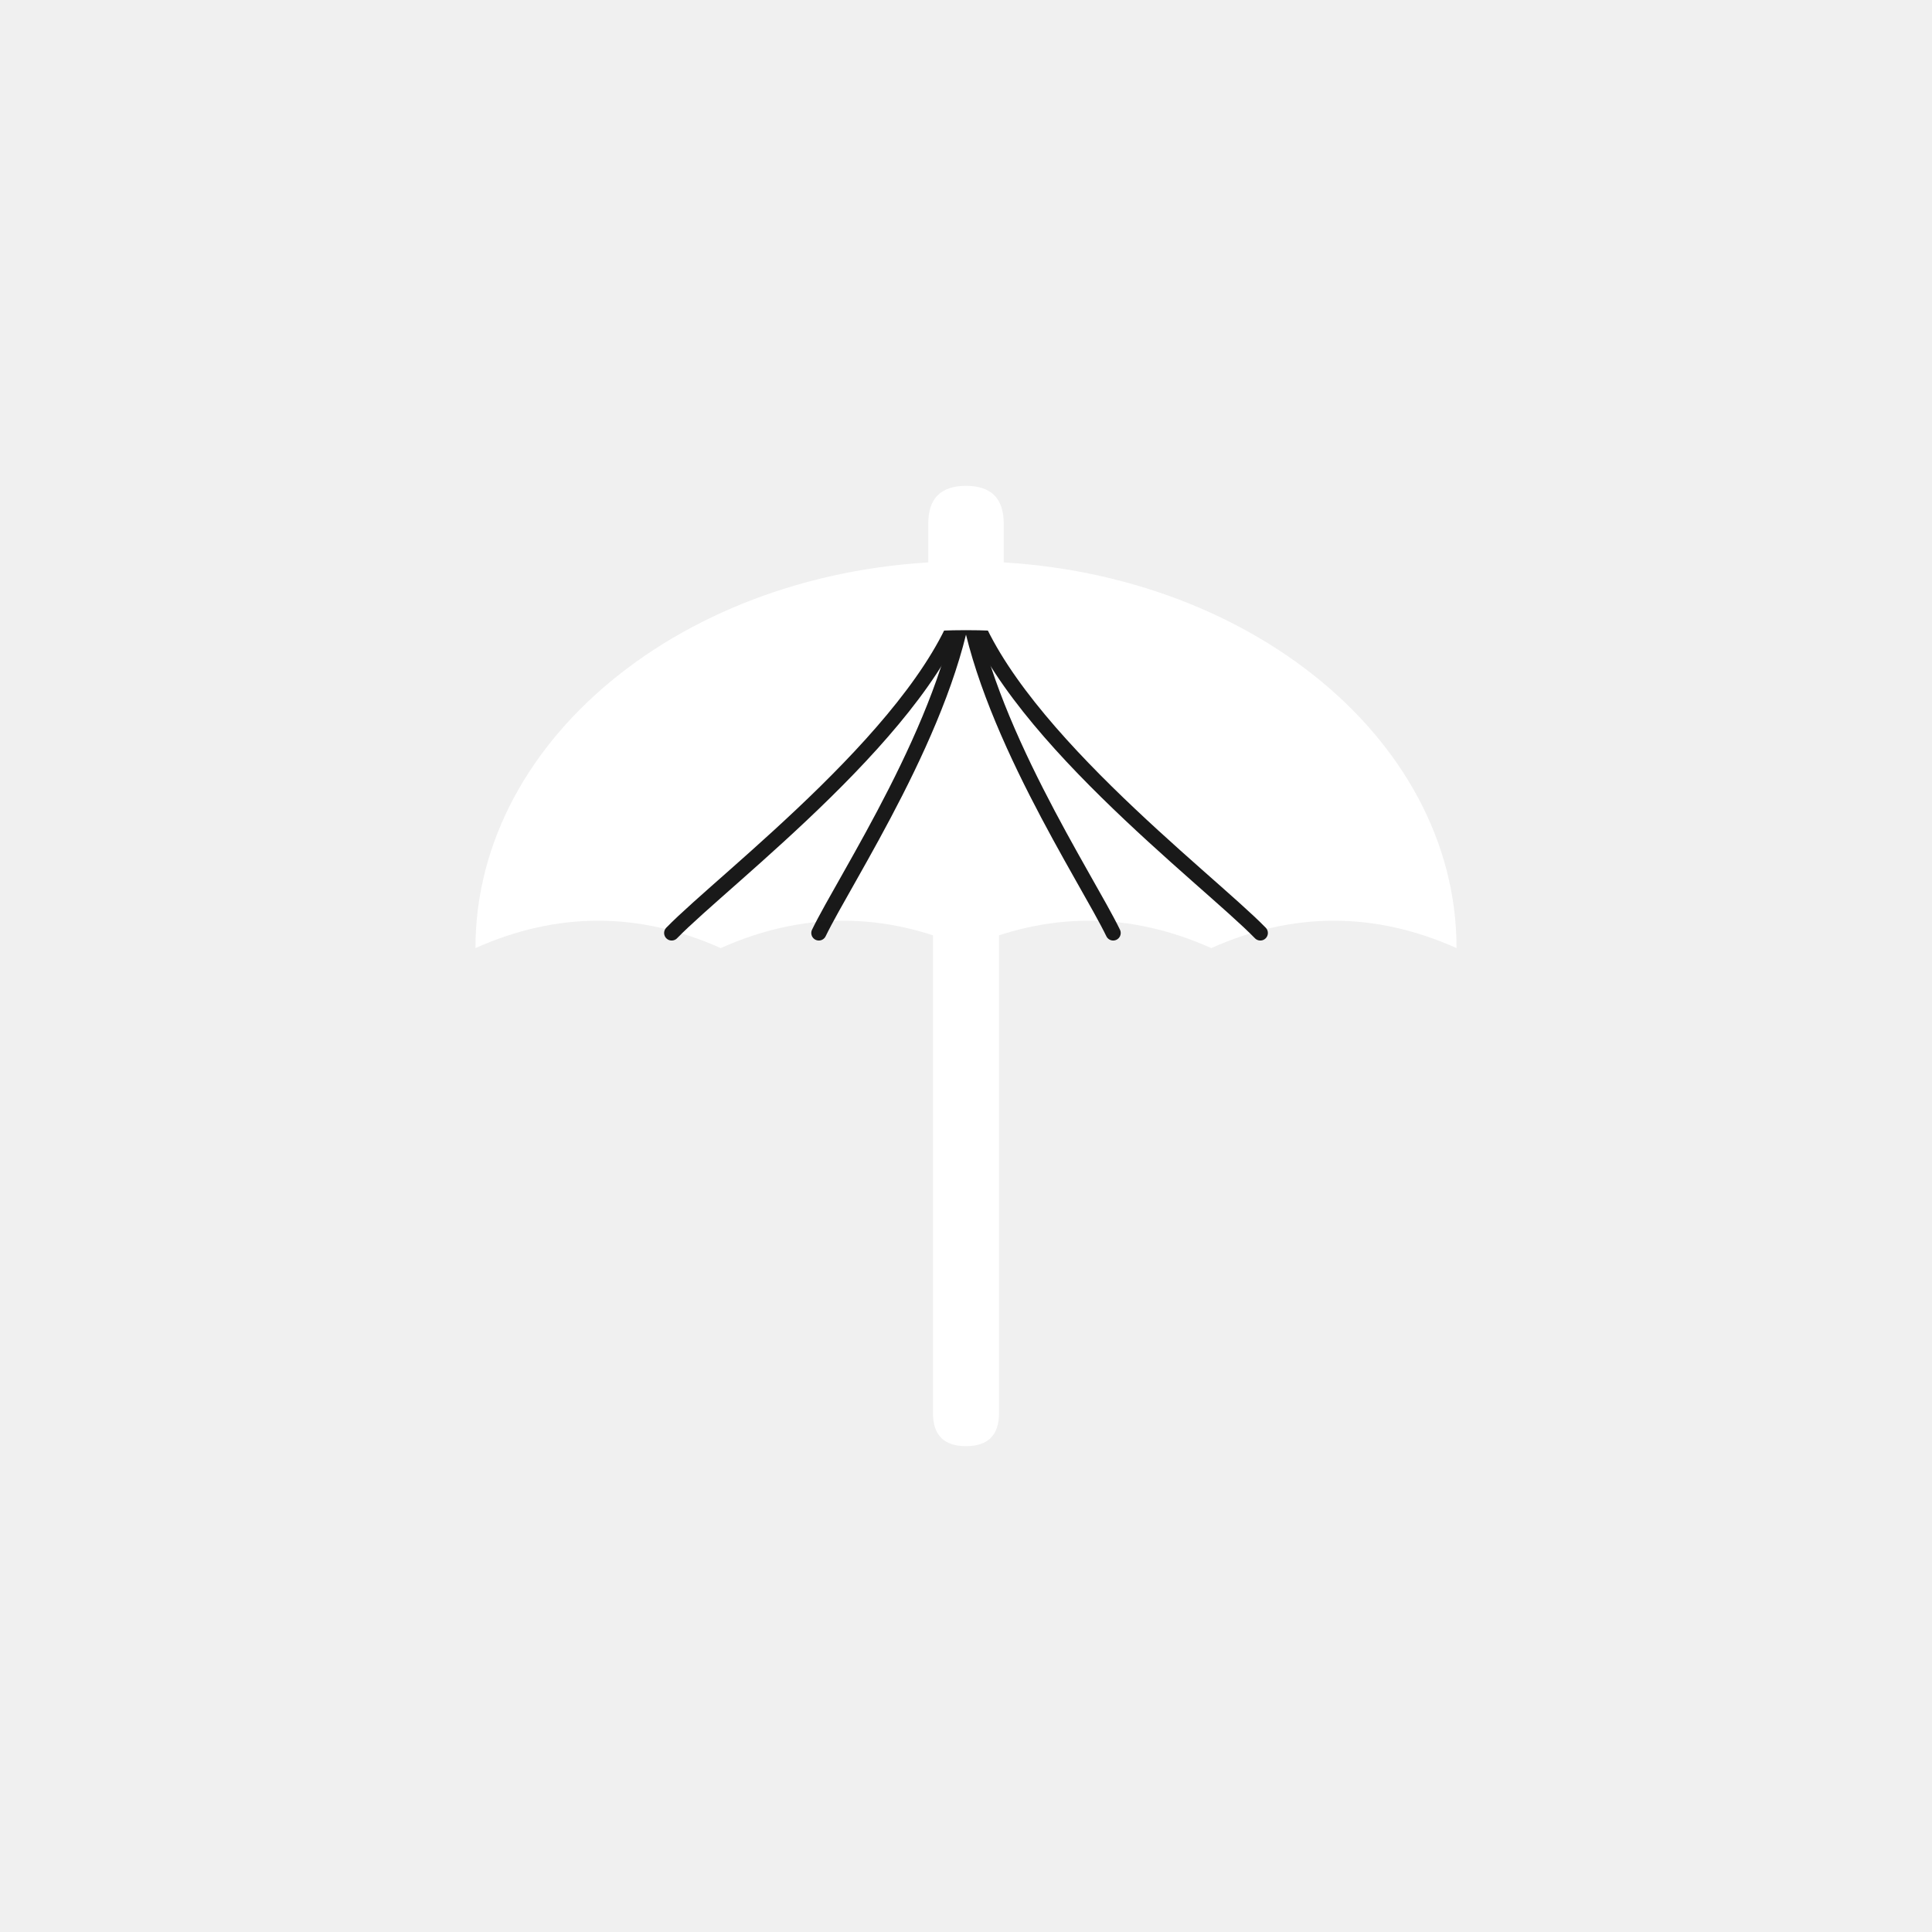
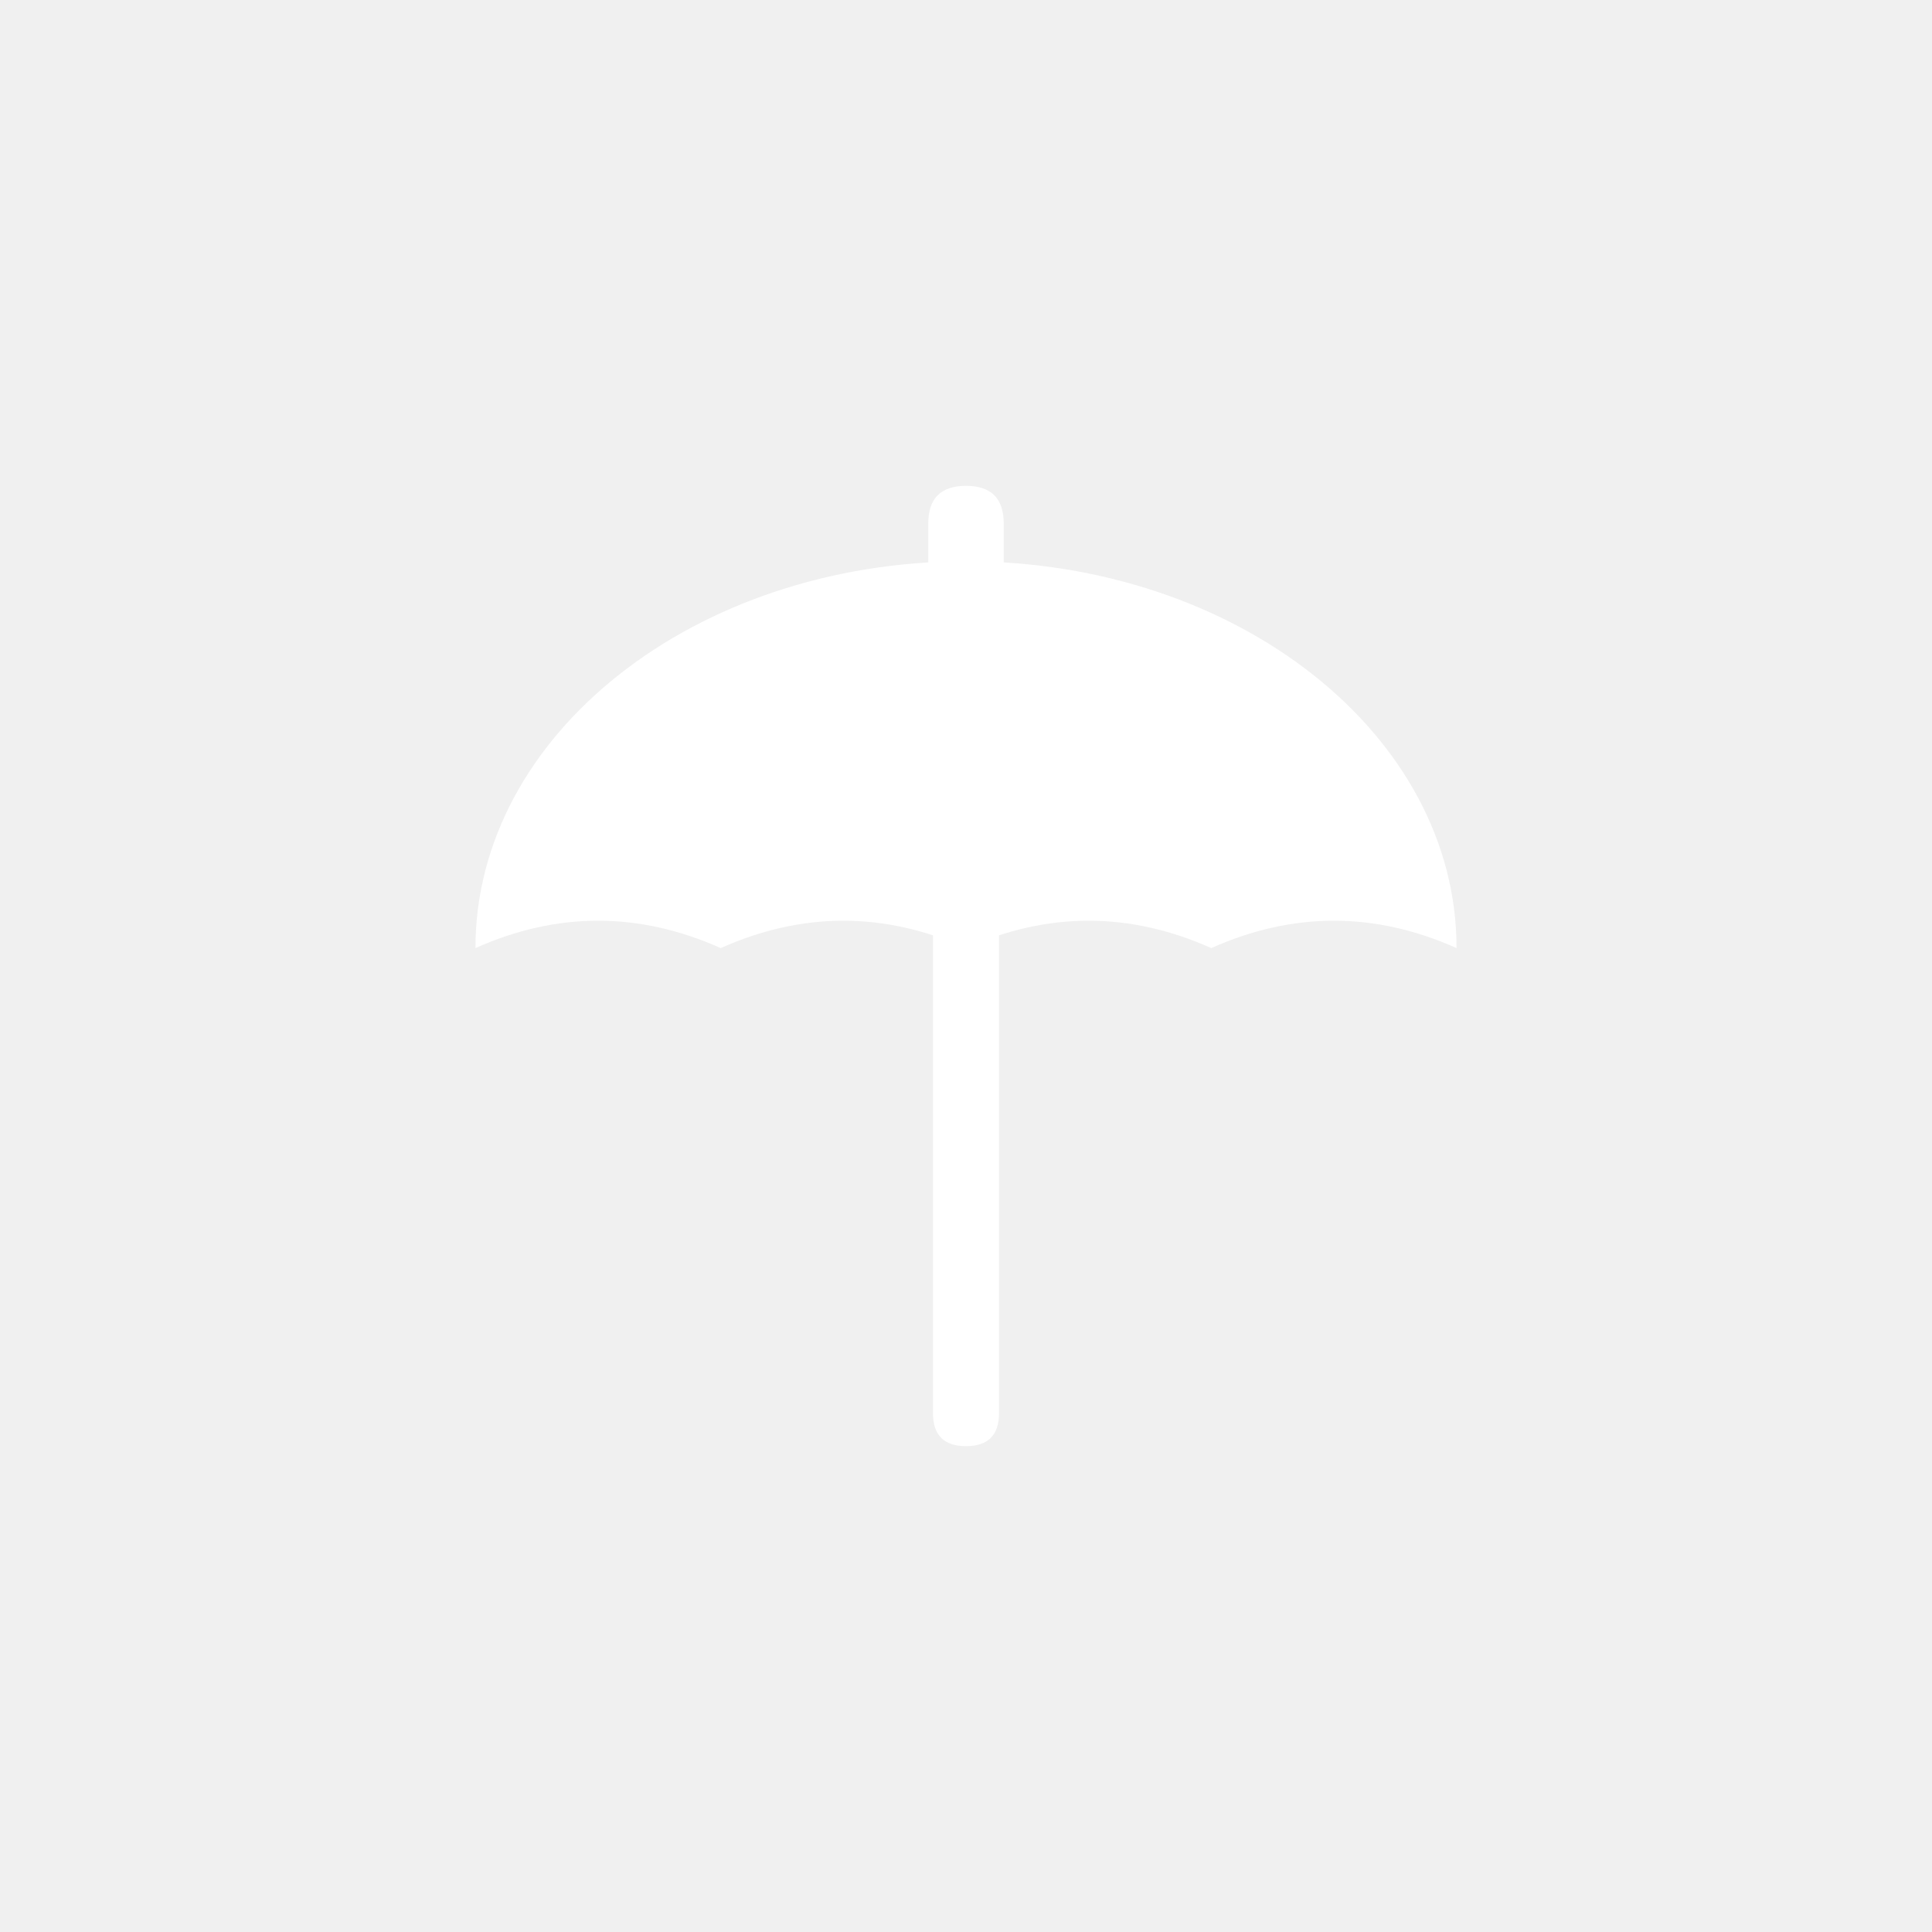
<svg xmlns="http://www.w3.org/2000/svg" width="1024" height="1024" viewBox="0 0 1024 1024">
  <g fill="#FFFFFF" transform="translate(0 36.5)">
    <path d="M 529.5 456.0 L 529.5 712.5 Q 529.5 730.0 512.0 730.0 Q 494.5 730.0 494.5 712.5 L 494.5 456.0 Z M 252.0 466.0 A 260.0 205.0 0 0 1 772.0 466.0 Q 707.0 437.0 642.0 466.0 Q 577.0 437.0 512.0 466.0 Q 447.0 437.0 382.0 466.0 Q 317.0 437.0 252.0 466.0 Z M 492.0 241.0 Q 492.0 221.0 512.0 221.0 Q 532.0 221.0 532.0 241.0 L 532.0 296.0 L 492.0 296.0 Z" />
  </g>
-   <defs>
-     <clipPath id="canopyClip">
-       <path d="M 252.0 466.0 A 260.0 205.0 0 0 1 772.0 466.0 Q 707.0 437.0 642.0 466.0 Q 577.0 437.0 512.0 466.0 Q 447.0 437.0 382.0 466.0 Q 317.0 437.0 252.0 466.0 Z" transform="translate(0 36.5)" />
-     </clipPath>
-   </defs>
-   <g clip-path="url(#canopyClip)" transform="translate(0 36.5)" fill="none" stroke="#000000" stroke-width="8" stroke-linecap="round" opacity="0.9">
-     <path d="M 512.0 279.0 C 493.3 347.1 384.1 429.1 356.0 458.0" />
-     <path d="M 512.0 279.0 C 502.6 347.1 448.0 429.1 434.0 458.0" />
-     <path d="M 512.0 279.0 C 521.4 347.1 576.0 429.1 590.0 458.0" />
-     <path d="M 512.0 279.0 C 530.7 347.1 639.9 429.1 668.0 458.0" />
-   </g>
</svg>
